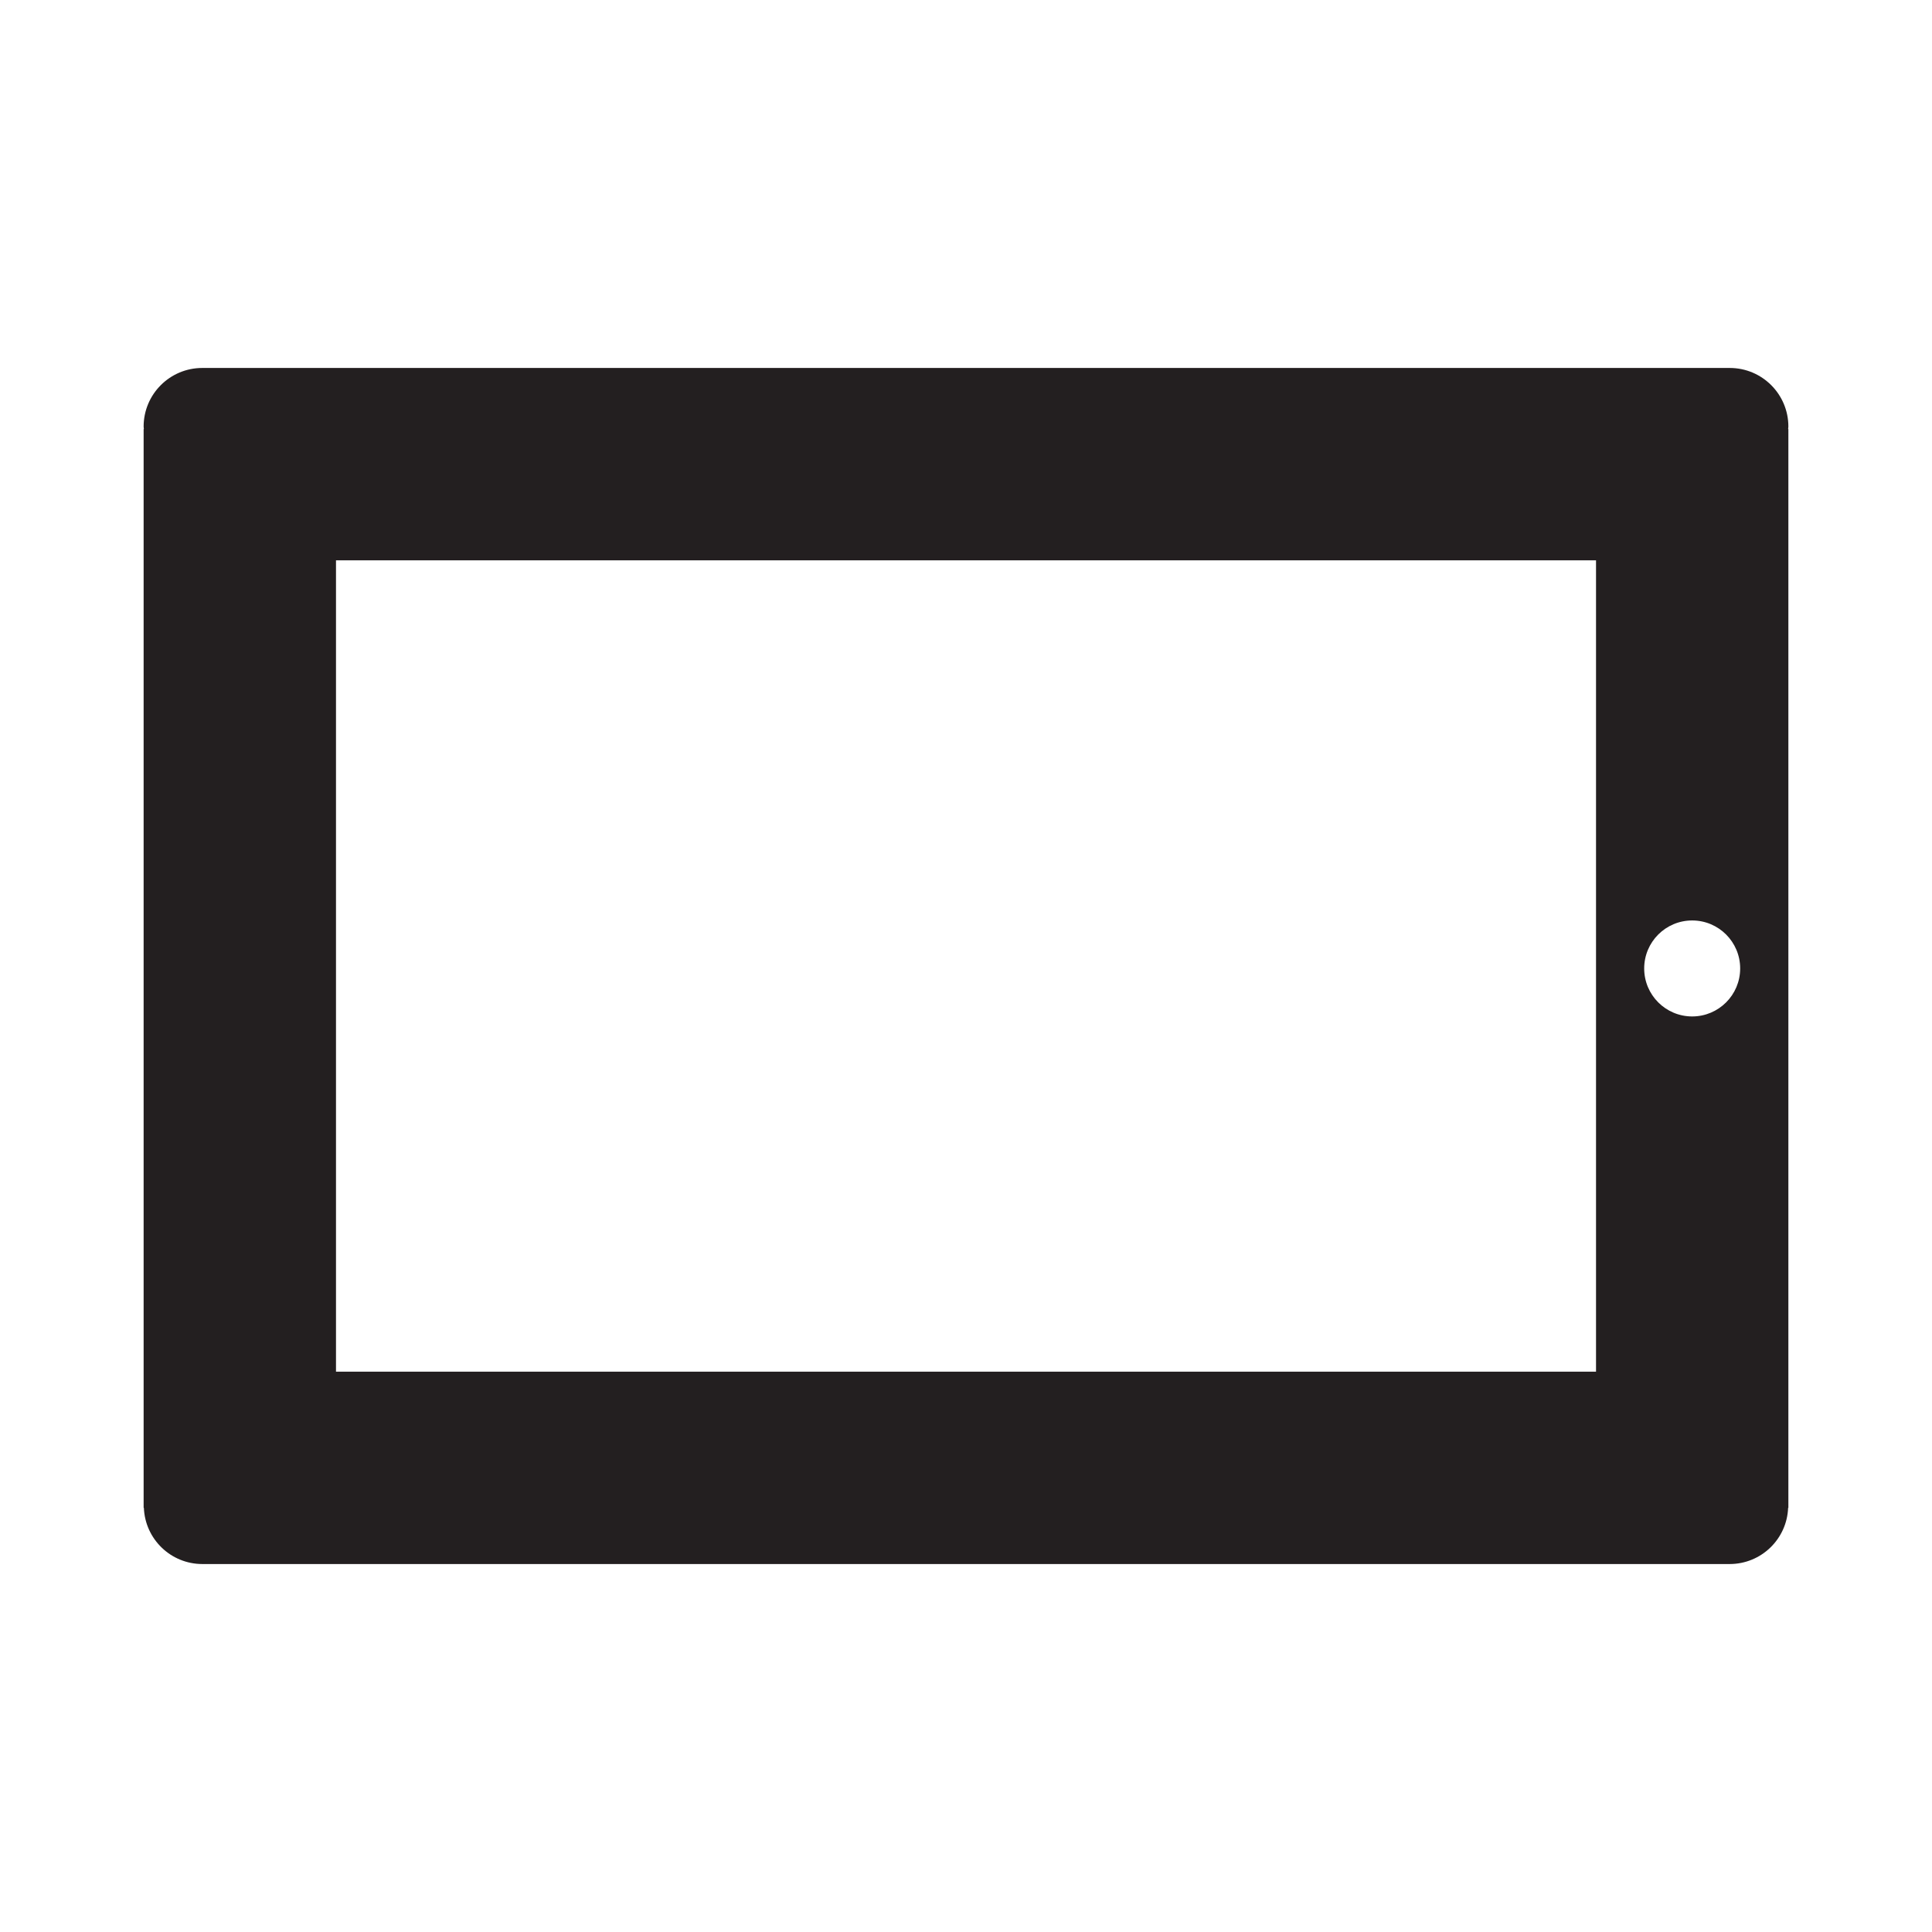
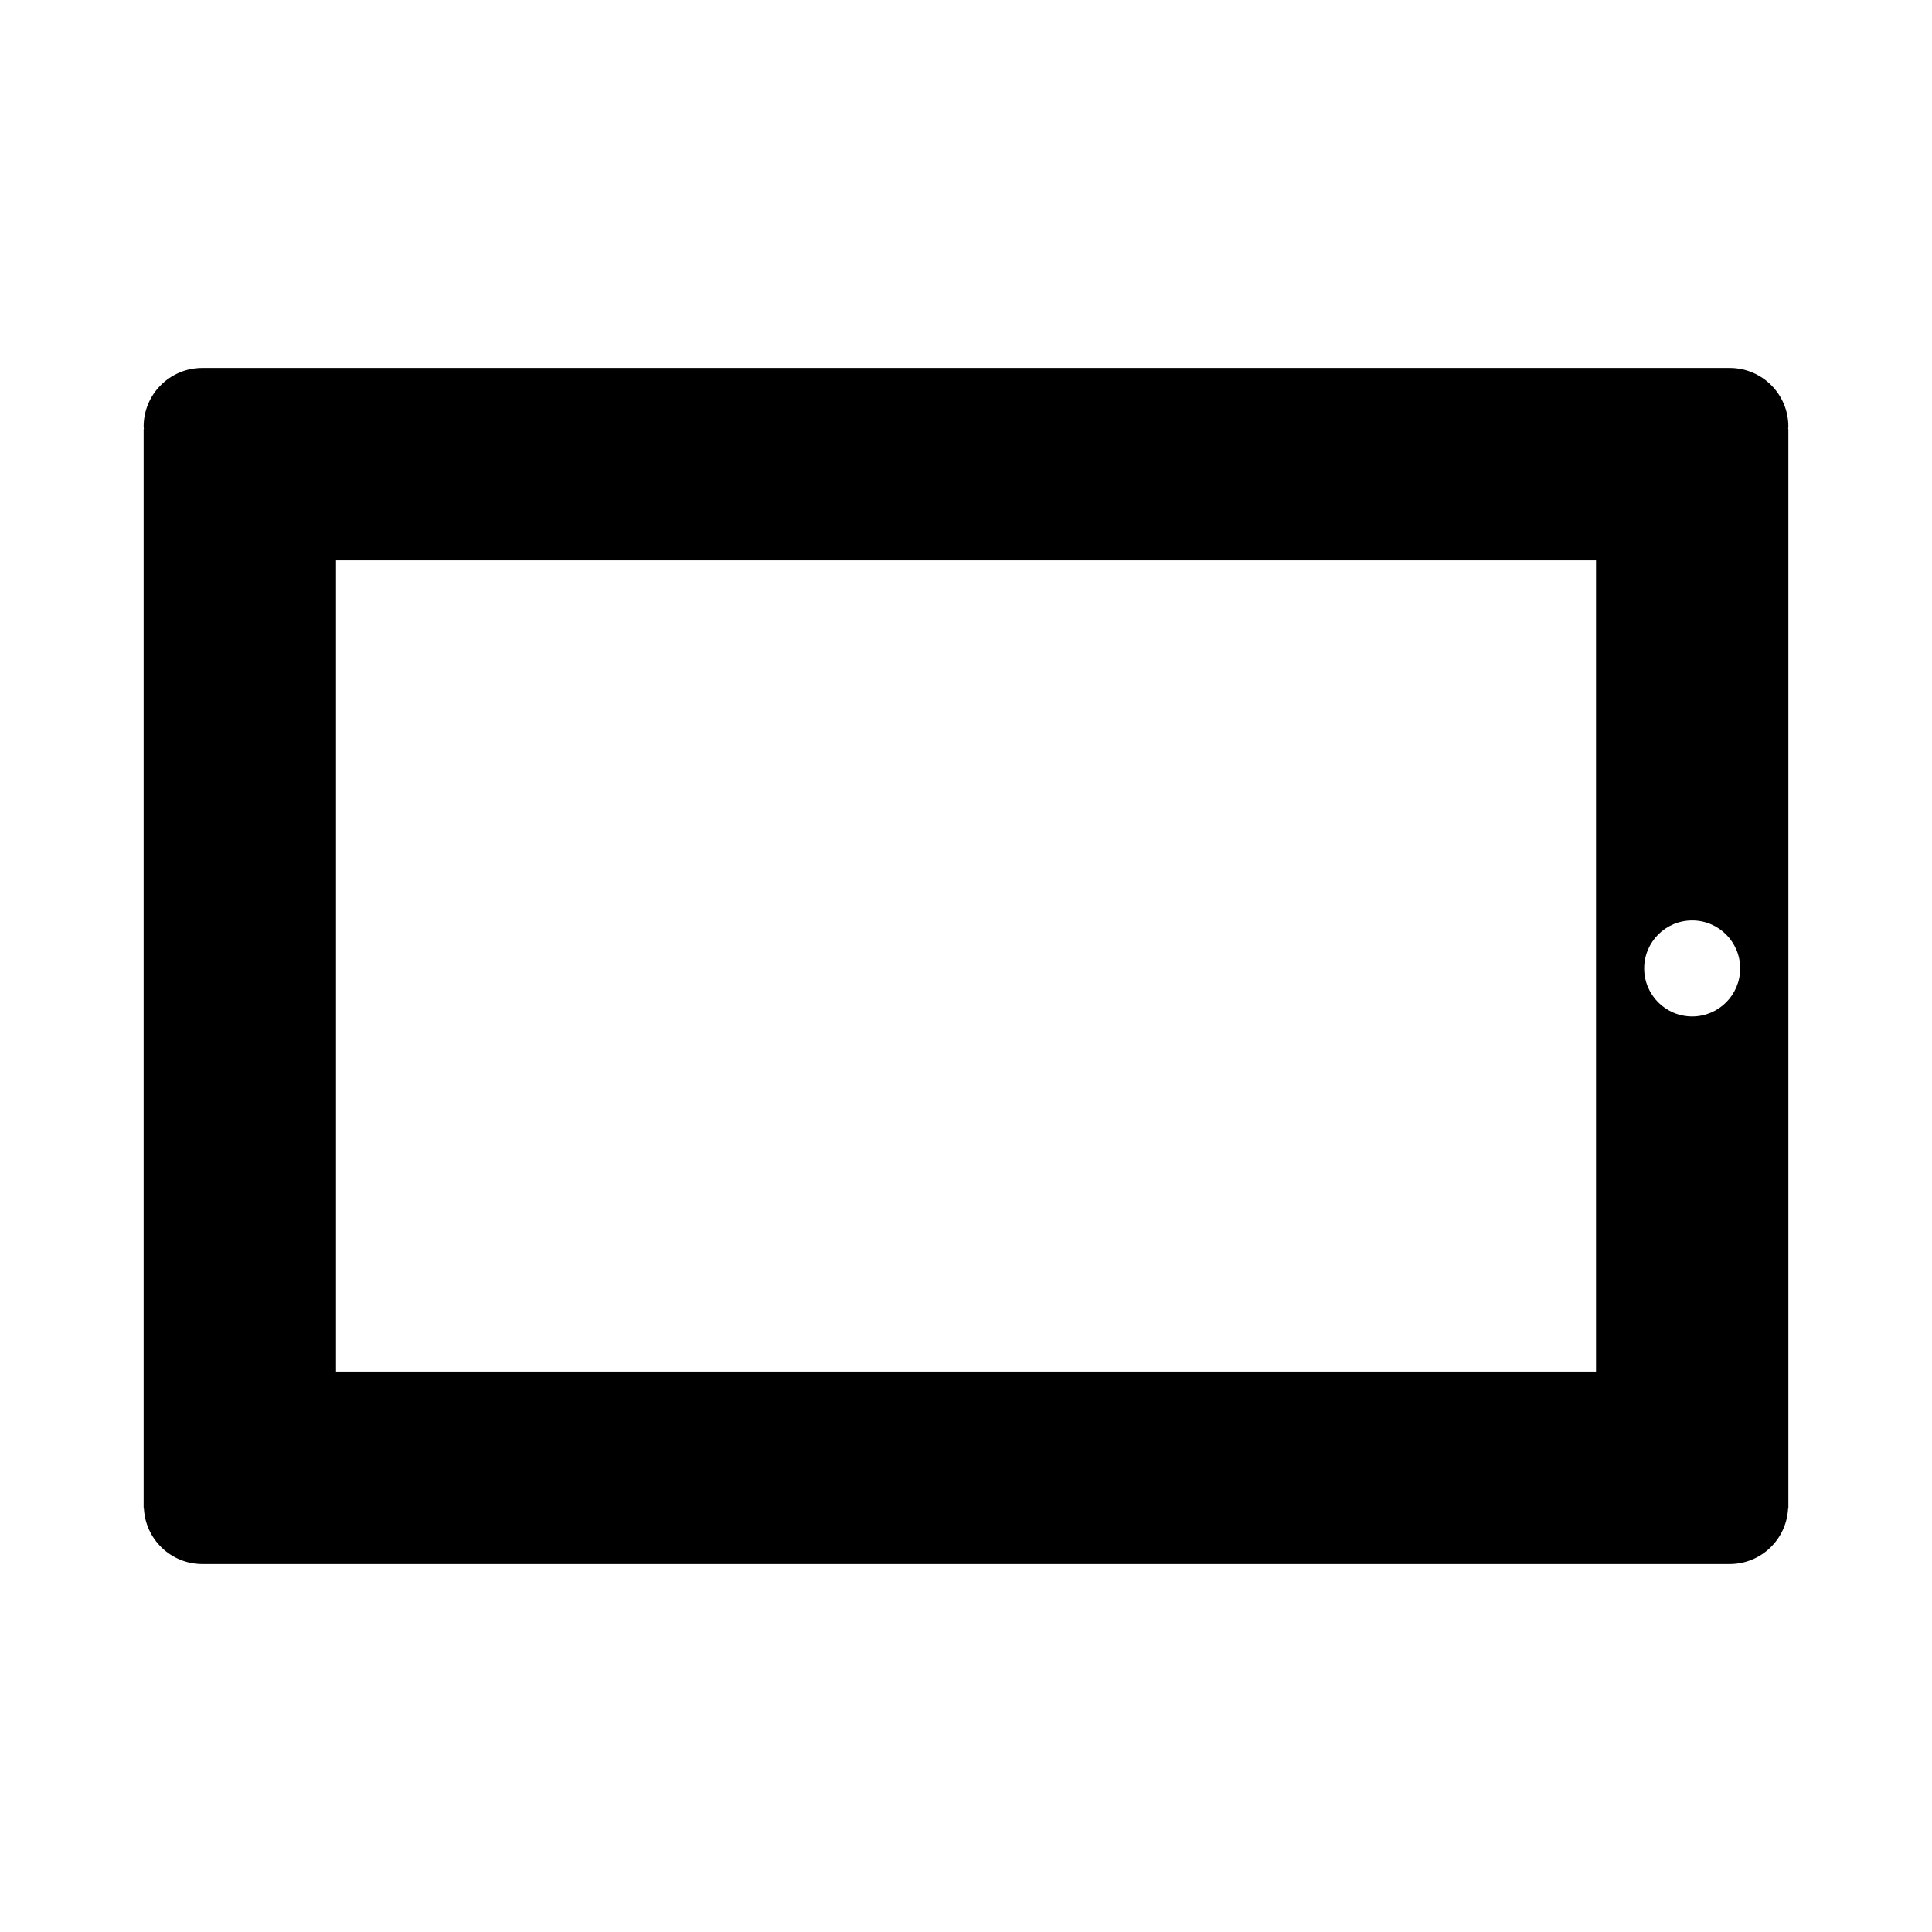
<svg xmlns="http://www.w3.org/2000/svg" fill="currentColor" viewBox="0 0 100 100" focusable="false">
-   <path fill="#231F20" d="M92.566 22.081a3.035 3.035 0 00-3.035-3.035H10.469a3.035 3.035 0 00-3.035 3.035c0 .043.011.084.013.127h-.013v55.838h.013a3.028 3.028 0 003.022 2.908h79.062a3.028 3.028 0 003.022-2.908h.013V22.208h-.013c.002-.044.013-.084.013-.127zm-9.957 48.916H17.391V29.003H82.61v41.994zm4.978-18.386a2.484 2.484 0 110-4.968 2.484 2.484 0 010 4.968z" />
+   <path d="M92.566 22.081a3.035 3.035 0 00-3.035-3.035H10.469a3.035 3.035 0 00-3.035 3.035c0 .043.011.084.013.127h-.013v55.838h.013a3.028 3.028 0 003.022 2.908h79.062a3.028 3.028 0 003.022-2.908h.013V22.208h-.013c.002-.044.013-.084.013-.127zm-9.957 48.916H17.391V29.003H82.61v41.994zm4.978-18.386a2.484 2.484 0 110-4.968 2.484 2.484 0 010 4.968z" />
</svg>
